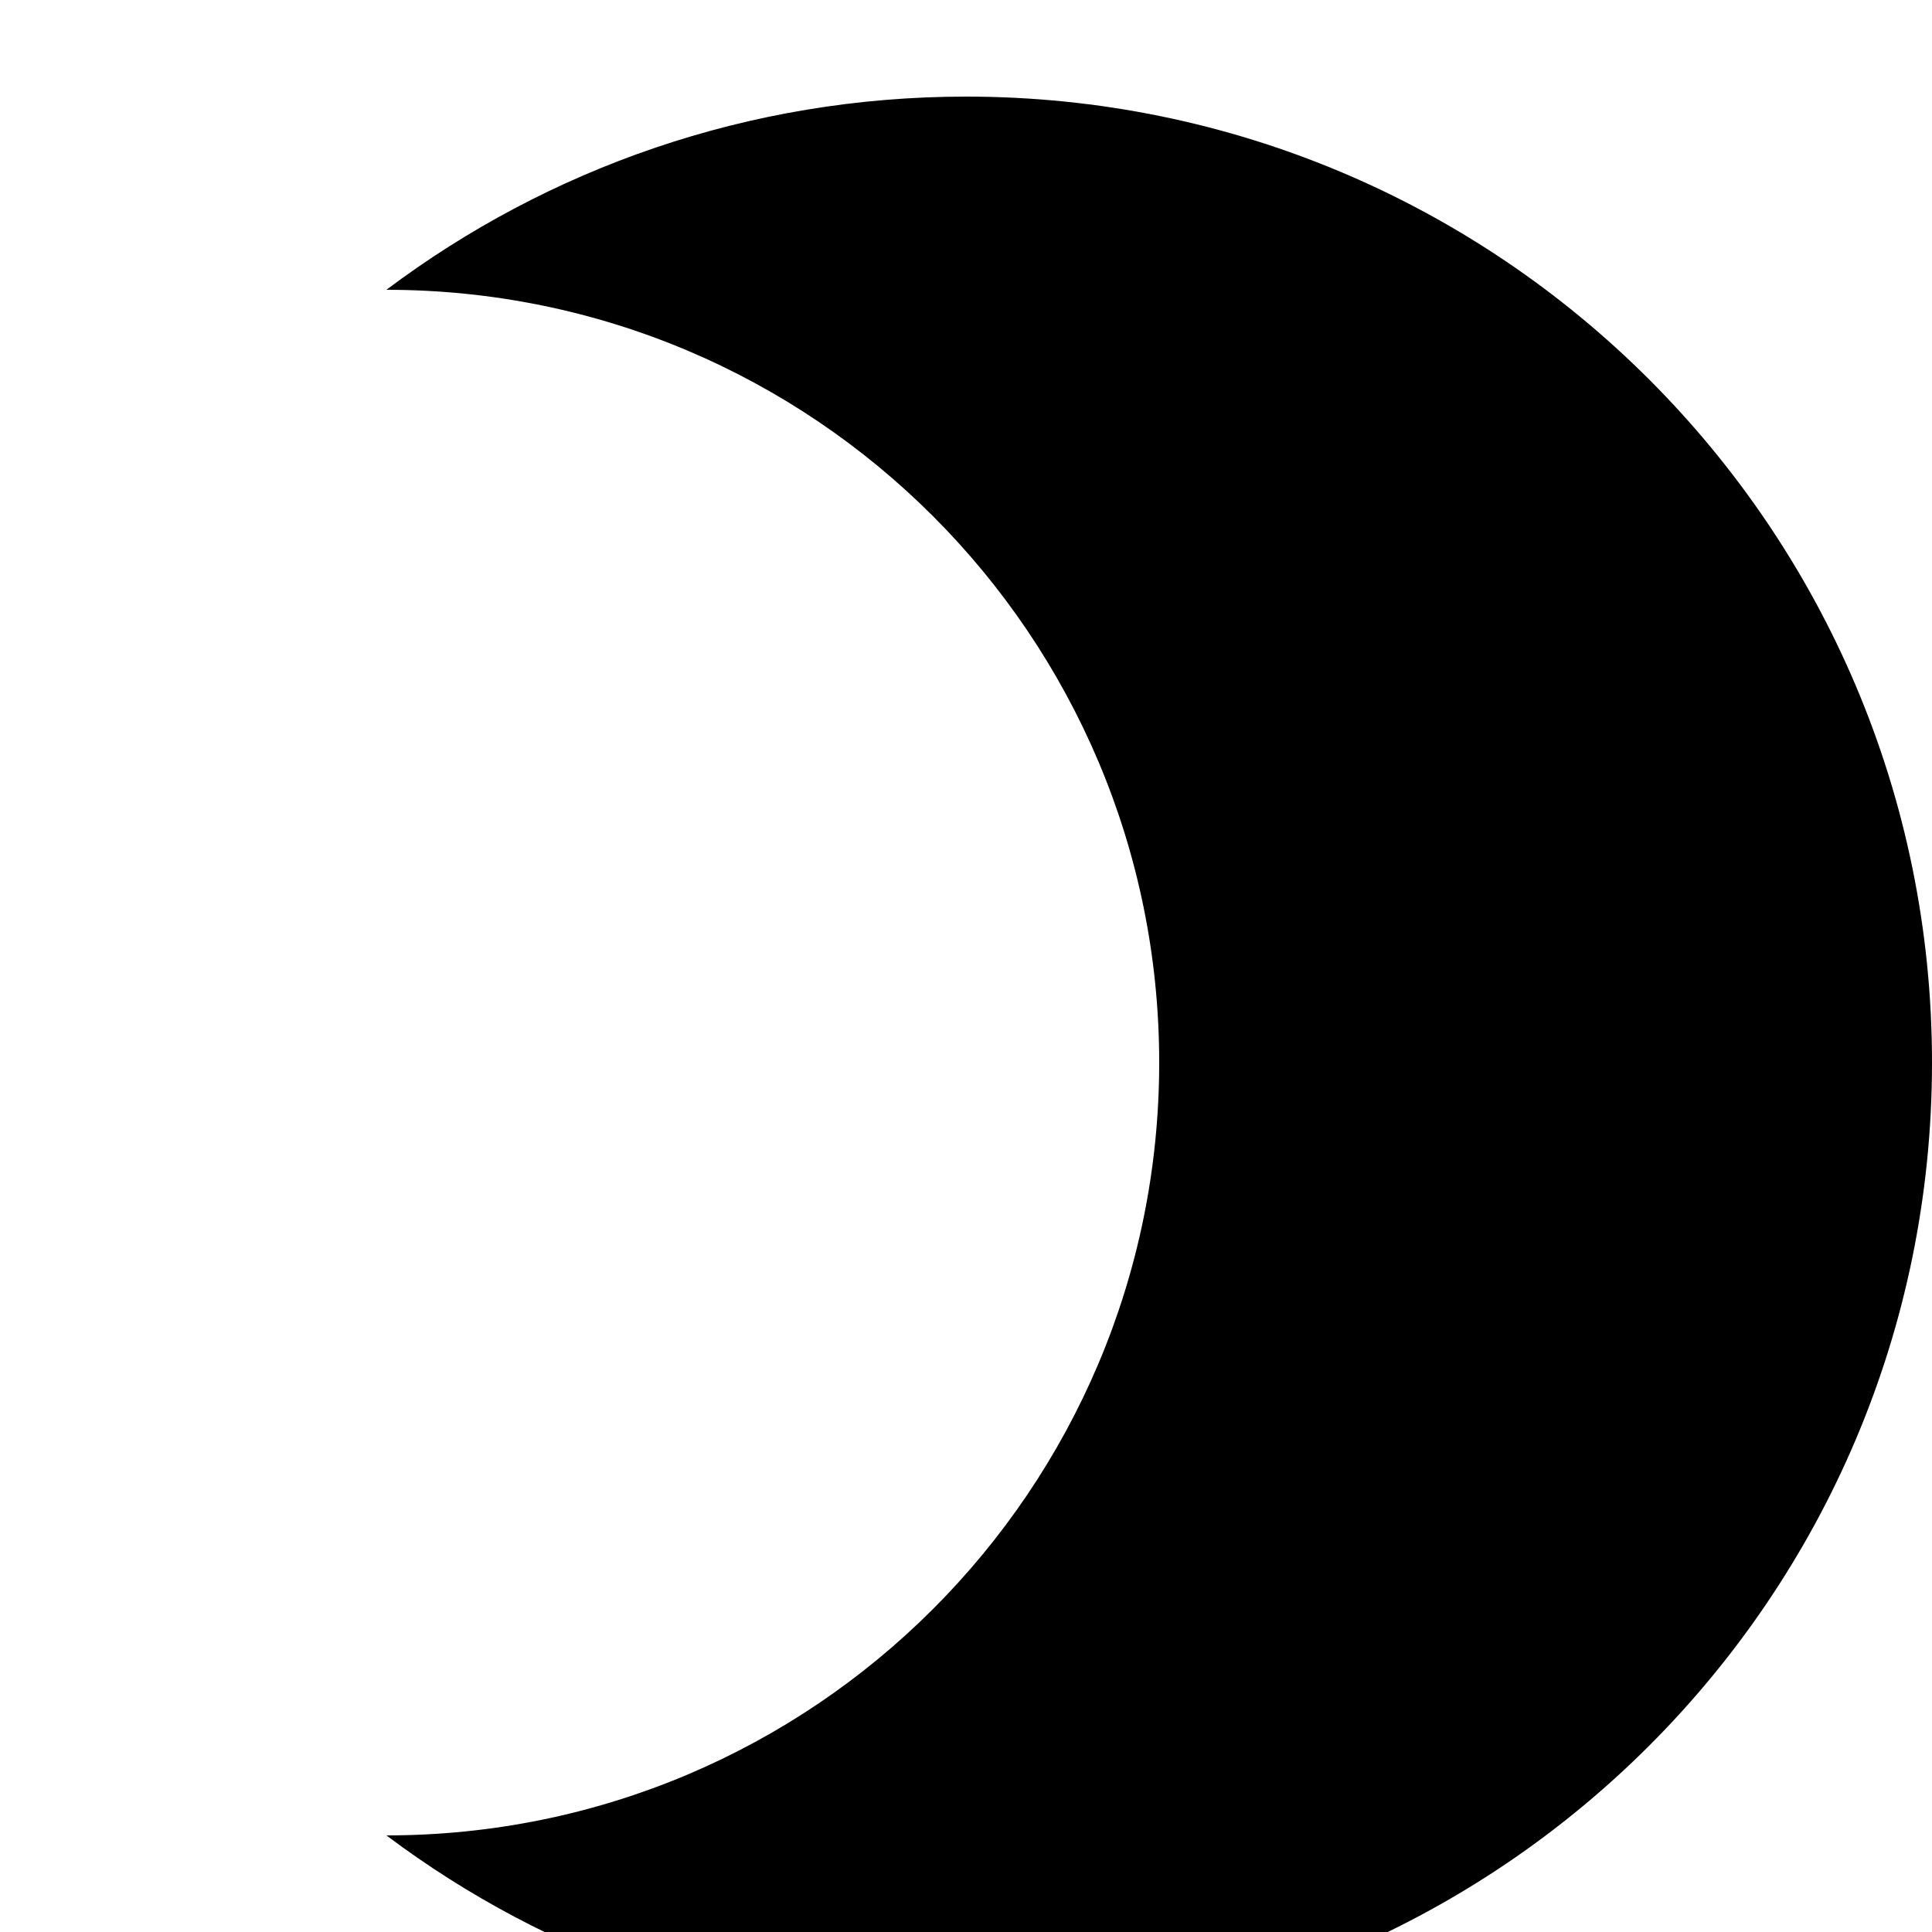
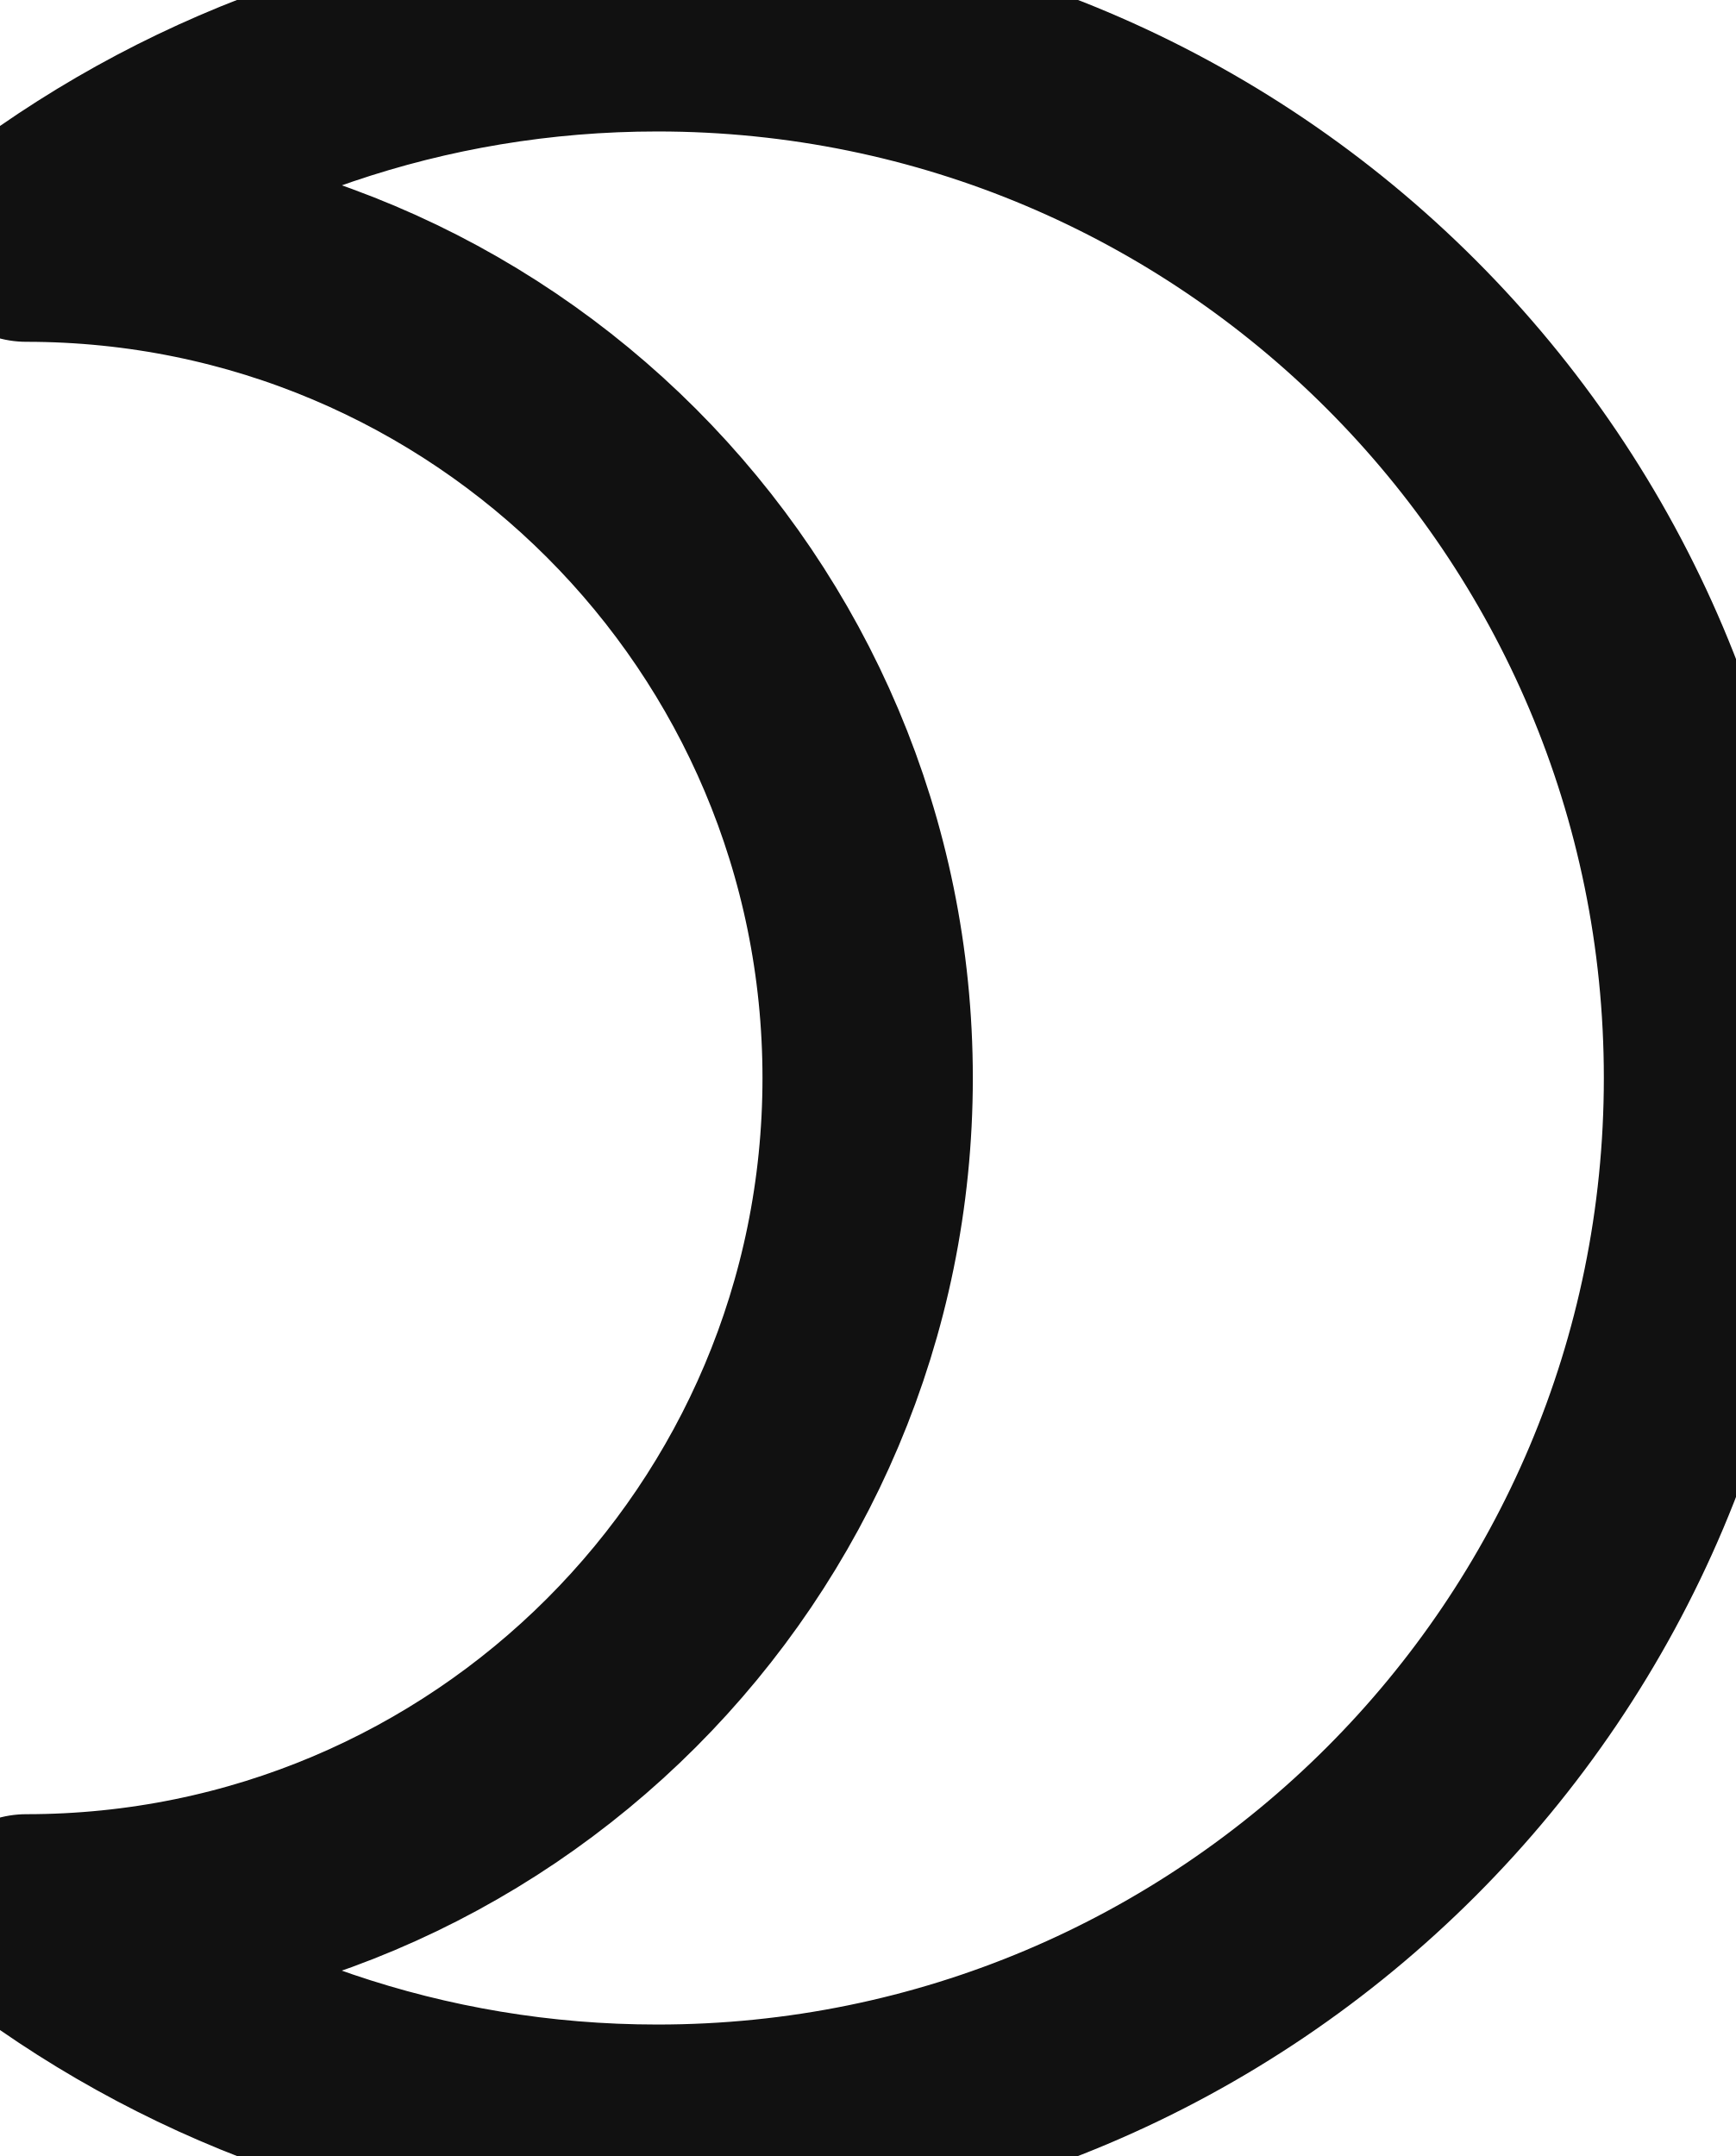
- <svg xmlns="http://www.w3.org/2000/svg" id="Capa_2" data-name="Capa 2" viewBox="0 0 40 40">
+ <svg xmlns="http://www.w3.org/2000/svg" id="Capa_2" data-name="Capa 2" viewBox="0 0 33 41">
+   <defs>
+     <style>
+       .cls-1 {
+         fill: none;
+         stroke: #111;
+         stroke-width: 4px;
+         stroke-linecap: round;
+         stroke-linejoin: round;
+       }
+     </style>
+   </defs>
  <g id="iconos">
-     <g id="luna" transform="translate(7.5, 1.5)">
+     <g id="luna">
      <path class="cls-1" d="m12.5.5C8,.5,3.84,1.99.5,4.5h0c8.84,0,16,7.16,16,16S9.34,36.5.5,36.5h0c3.34,2.51,7.5,4,12,4,11.05,0,20-8.95,20-20S23.55.5,12.5.5Z" />
    </g>
  </g>
</svg>
